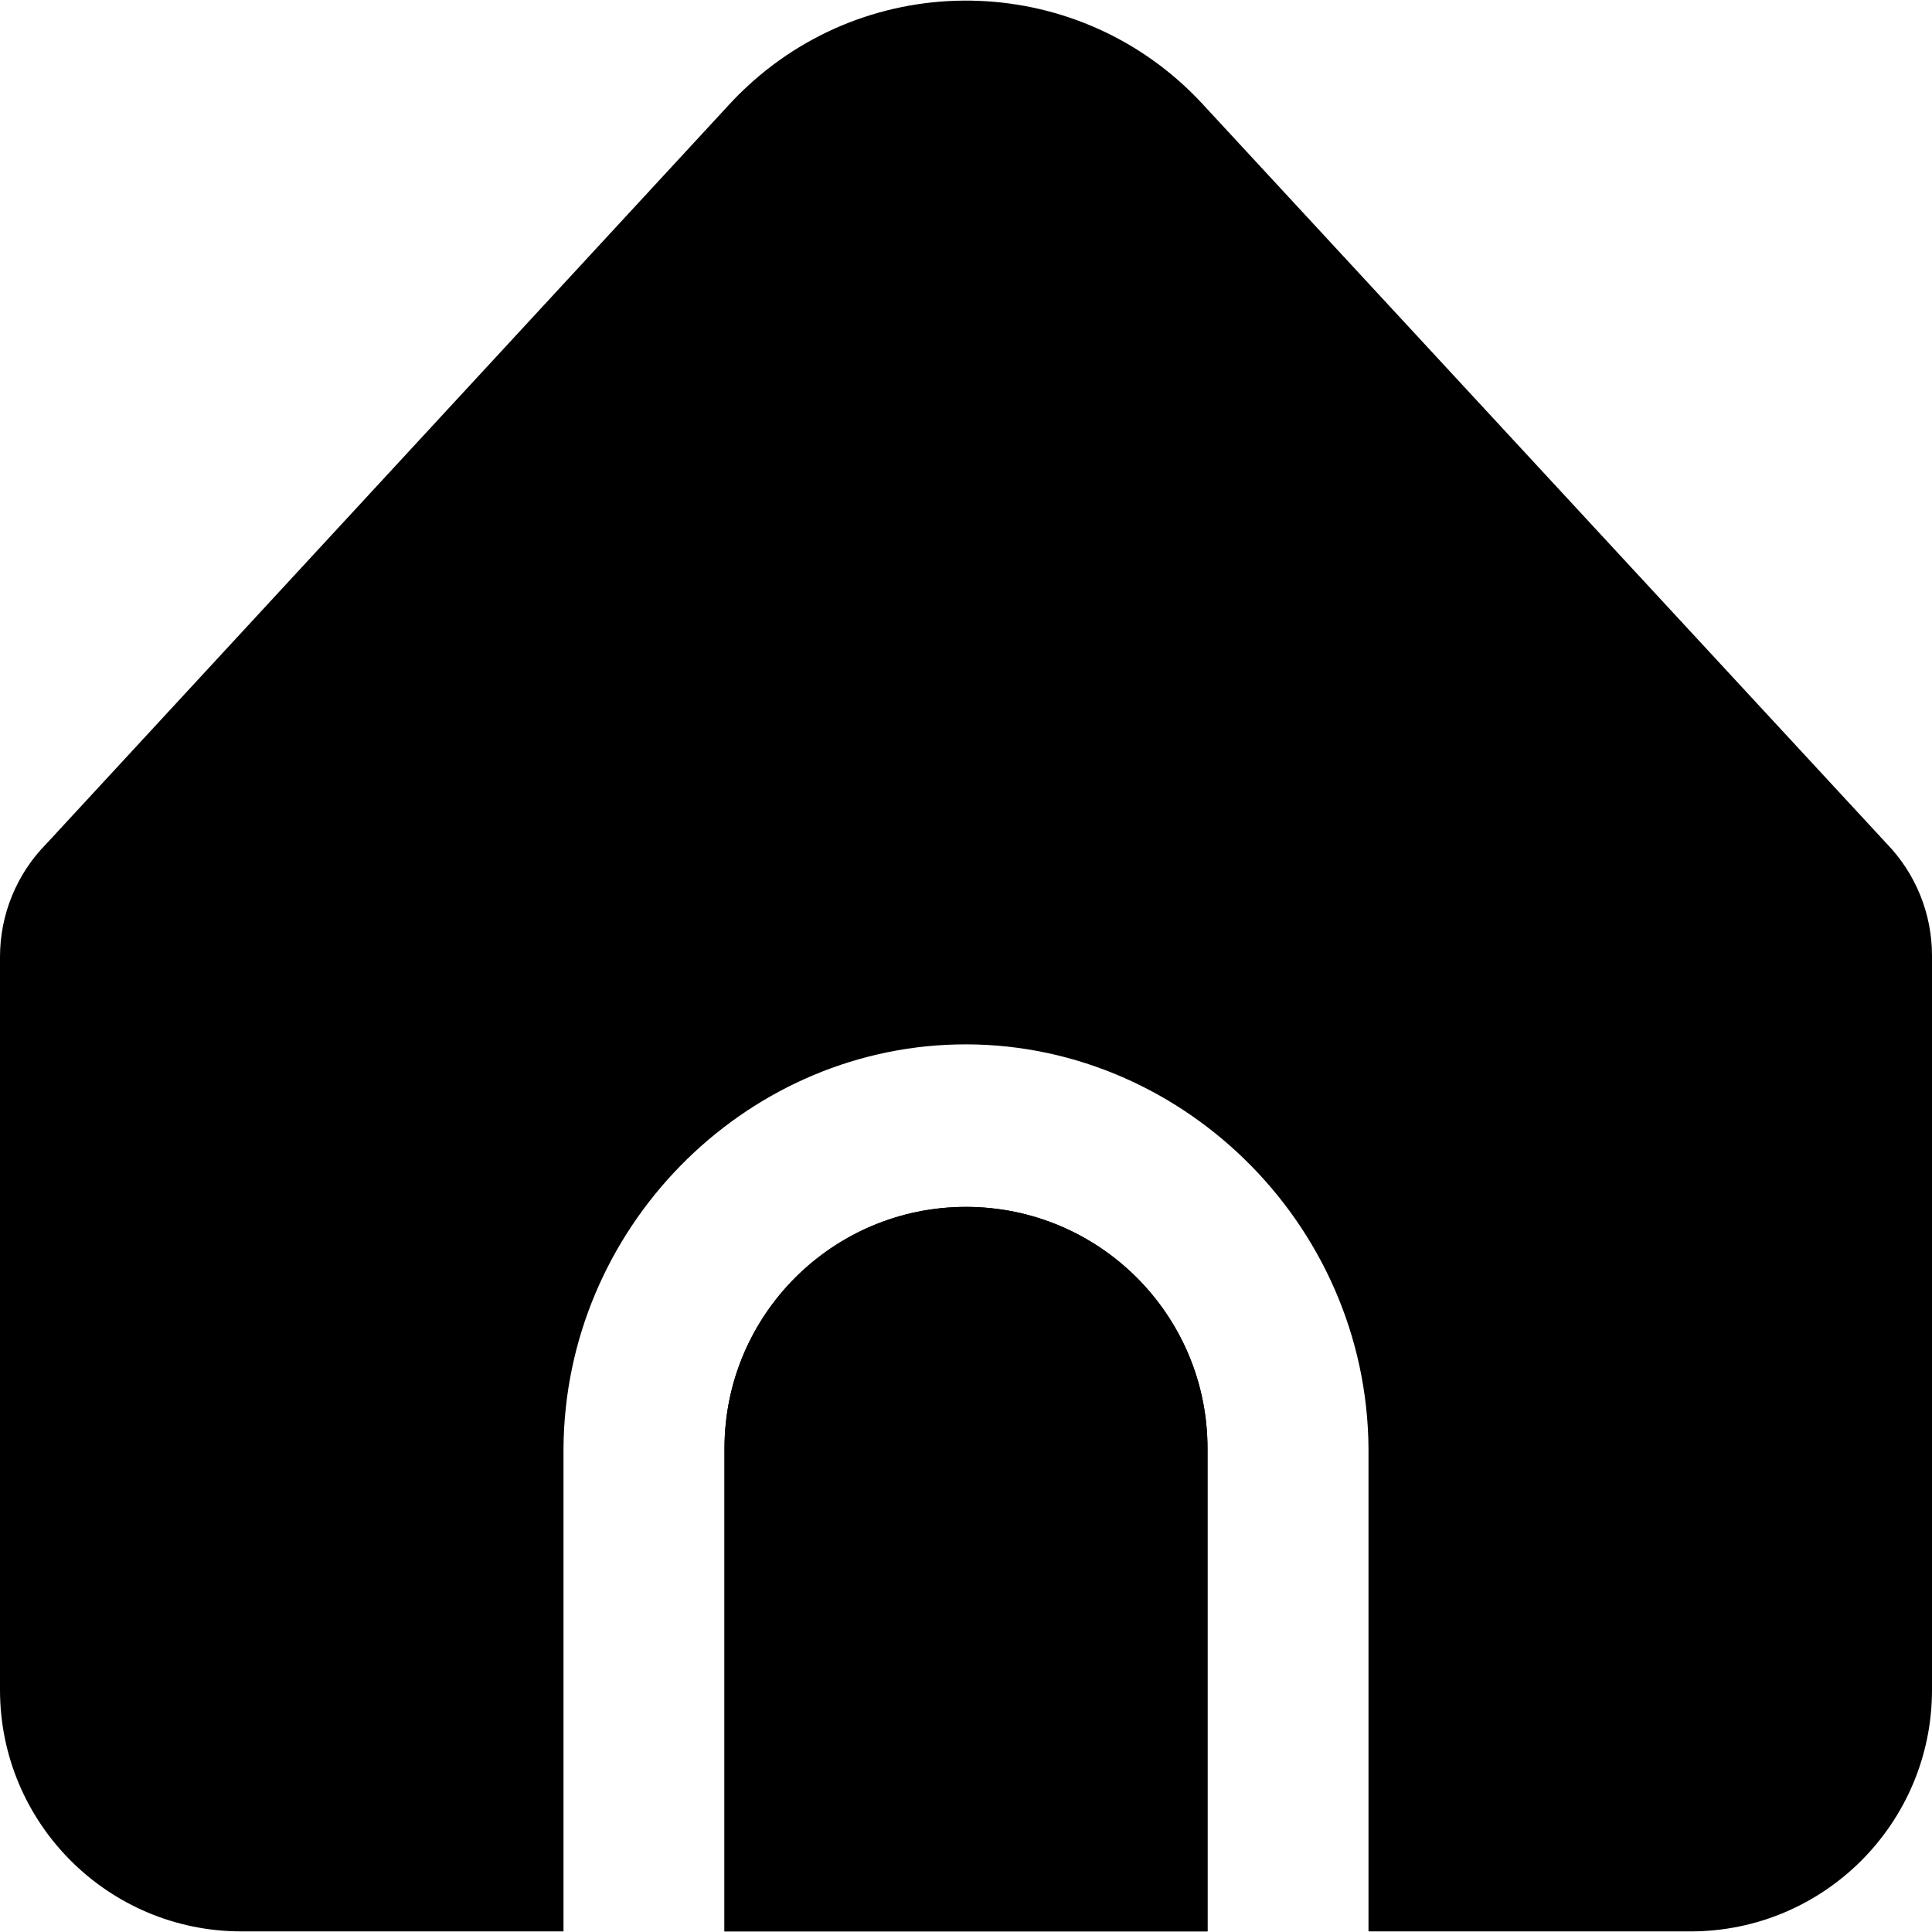
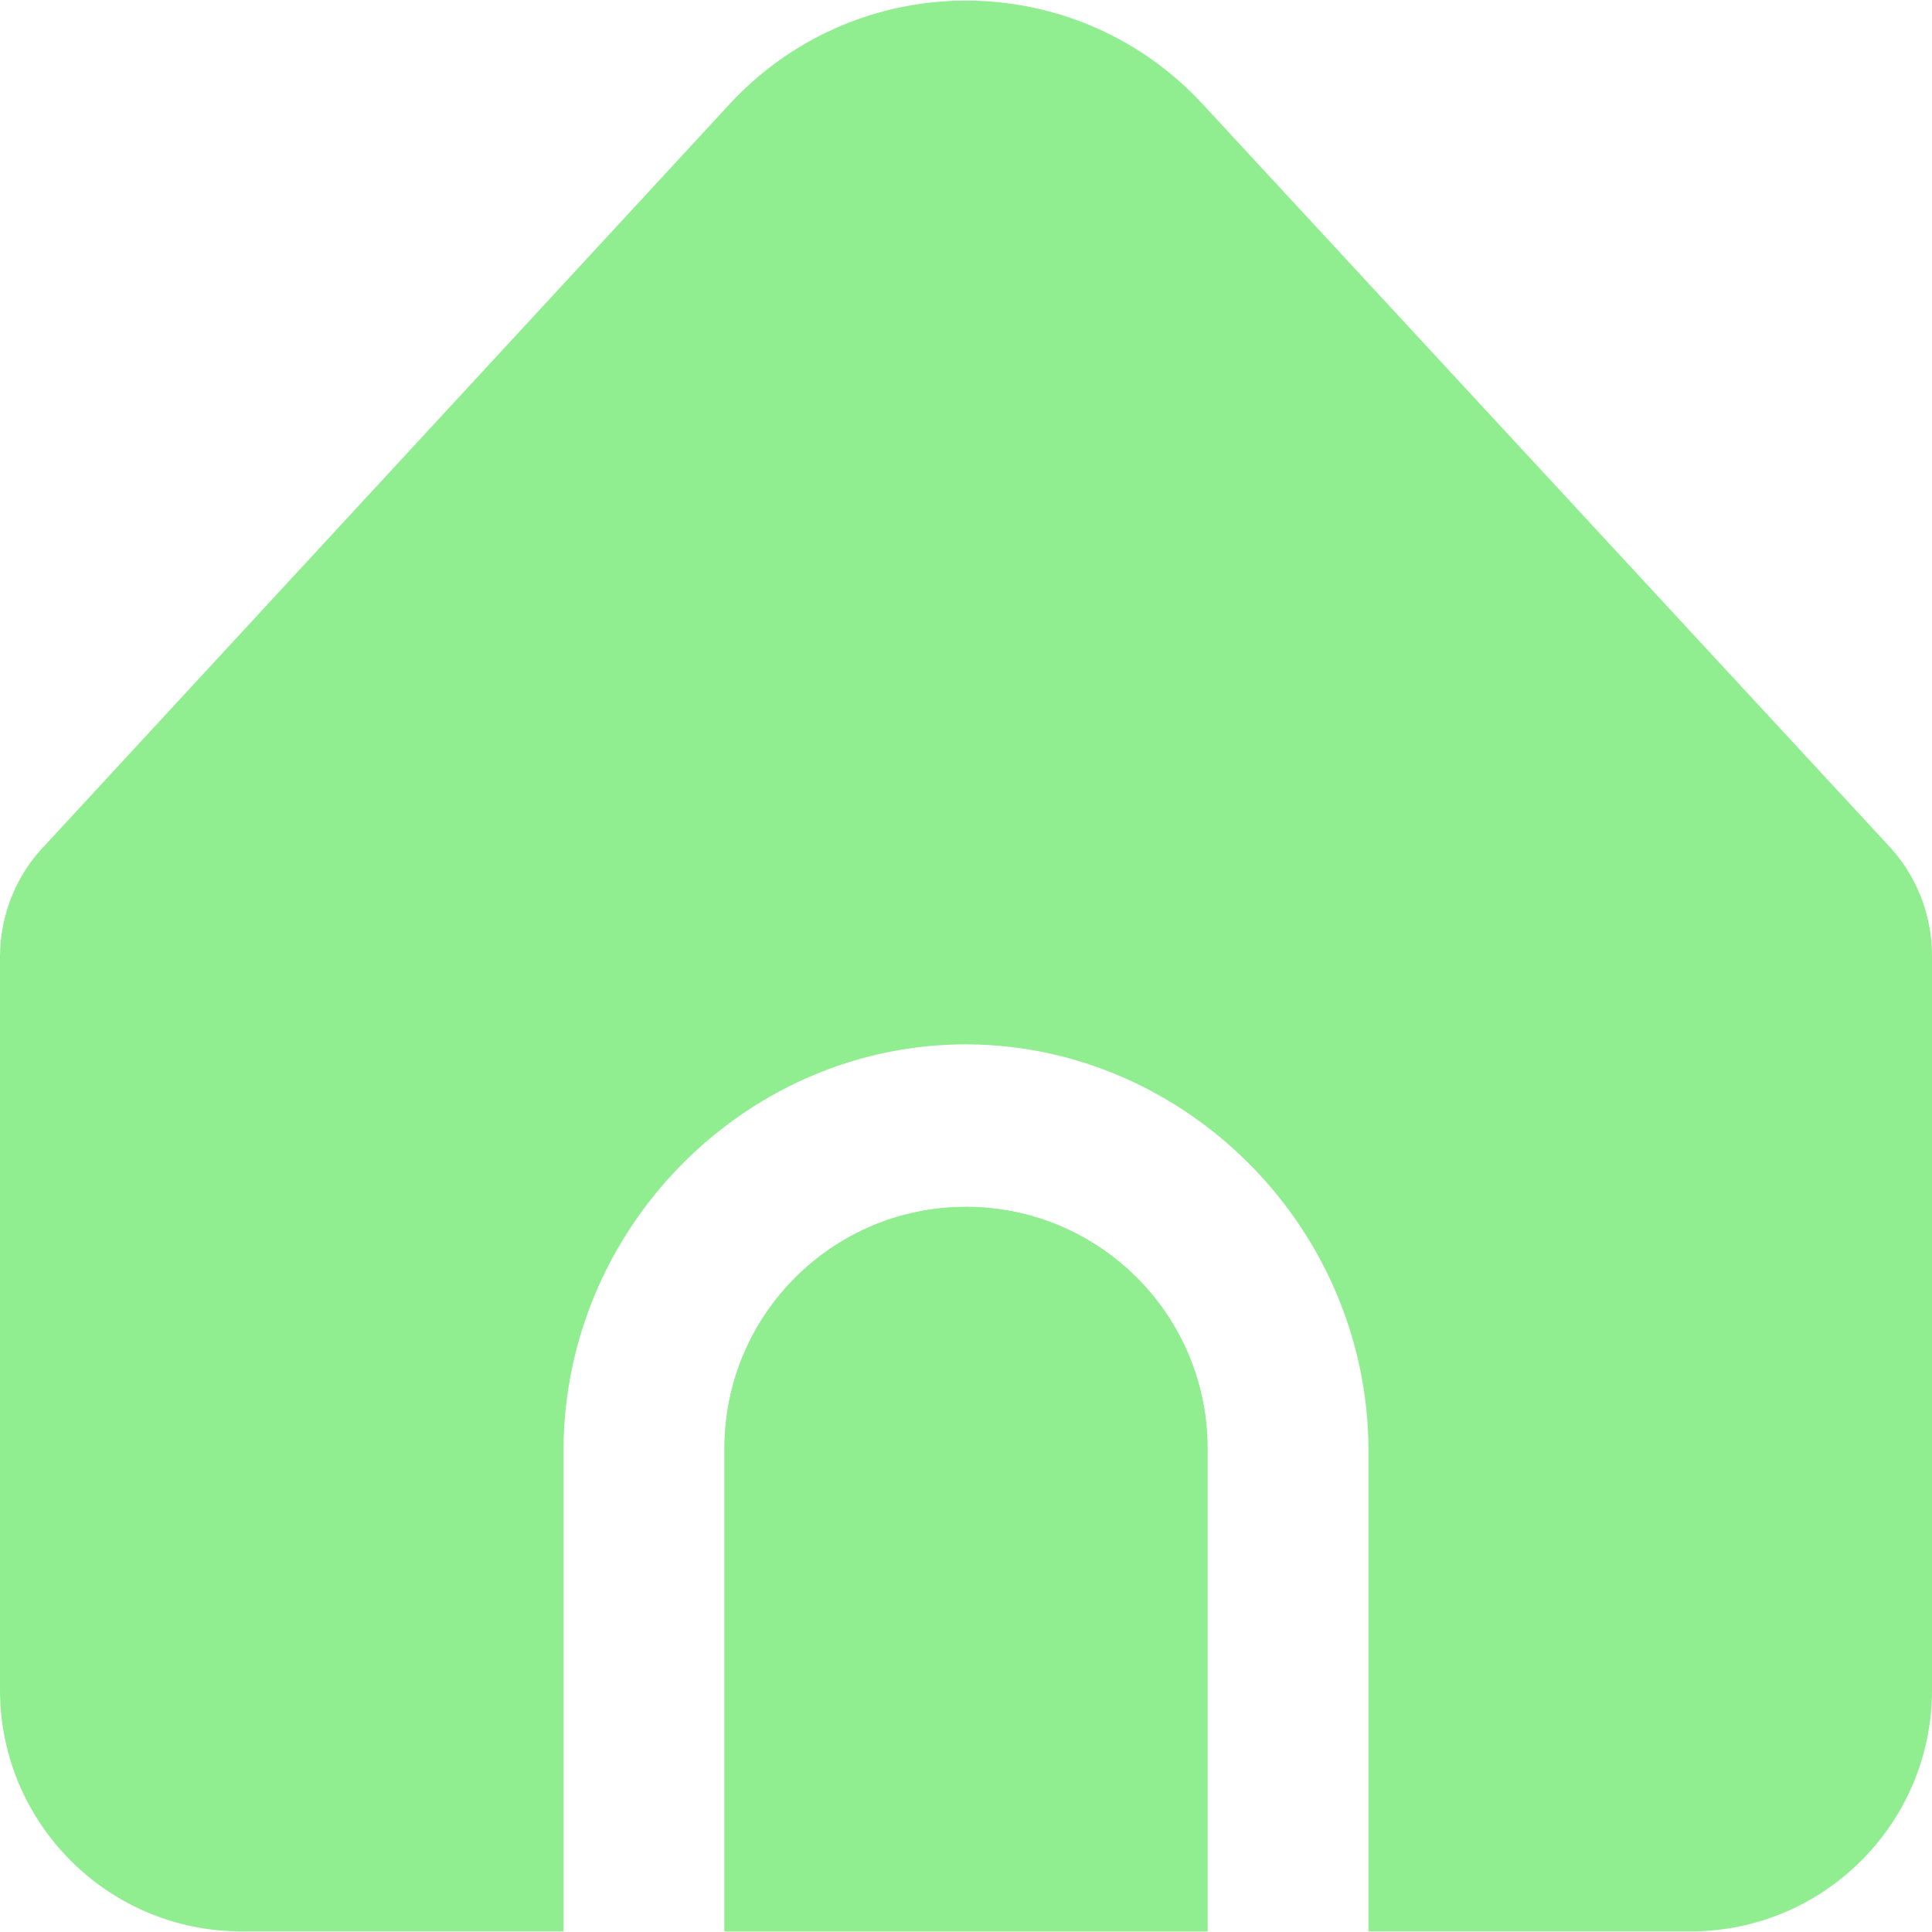
- <svg xmlns="http://www.w3.org/2000/svg" version="1.1" id="Capa_1" x="0px" y="0px" viewBox="0 0 512 512" style="enable-background:new 0 0 512 512;" xml:space="preserve" width="512" height="512">
+ <svg xmlns="http://www.w3.org/2000/svg" version="1.1" id="Capa_1" x="0px" y="0px" viewBox="0 0 512 512" style="enable-background:new 0 0 512 512;" xml:space="preserve" width="512" height="512" fill="lightgreen">
  <g>
    <path d="M256,319.841c-35.346,0-64,28.654-64,64v128h128v-128C320,348.495,291.346,319.841,256,319.841z" />
    <g>
      <path d="M362.667,383.841v128H448c35.346,0,64-28.654,64-64V253.26c0.005-11.083-4.302-21.733-12.011-29.696l-181.29-195.99    c-31.988-34.61-85.976-36.735-120.586-4.747c-1.644,1.52-3.228,3.103-4.747,4.747L12.395,223.5    C4.453,231.496-0.003,242.31,0,253.58v194.261c0,35.346,28.654,64,64,64h85.333v-128c0.399-58.172,47.366-105.676,104.073-107.044    C312.01,275.383,362.22,323.696,362.667,383.841z" />
      <path d="M256,319.841c-35.346,0-64,28.654-64,64v128h128v-128C320,348.495,291.346,319.841,256,319.841z" />
    </g>
  </g>
</svg>
